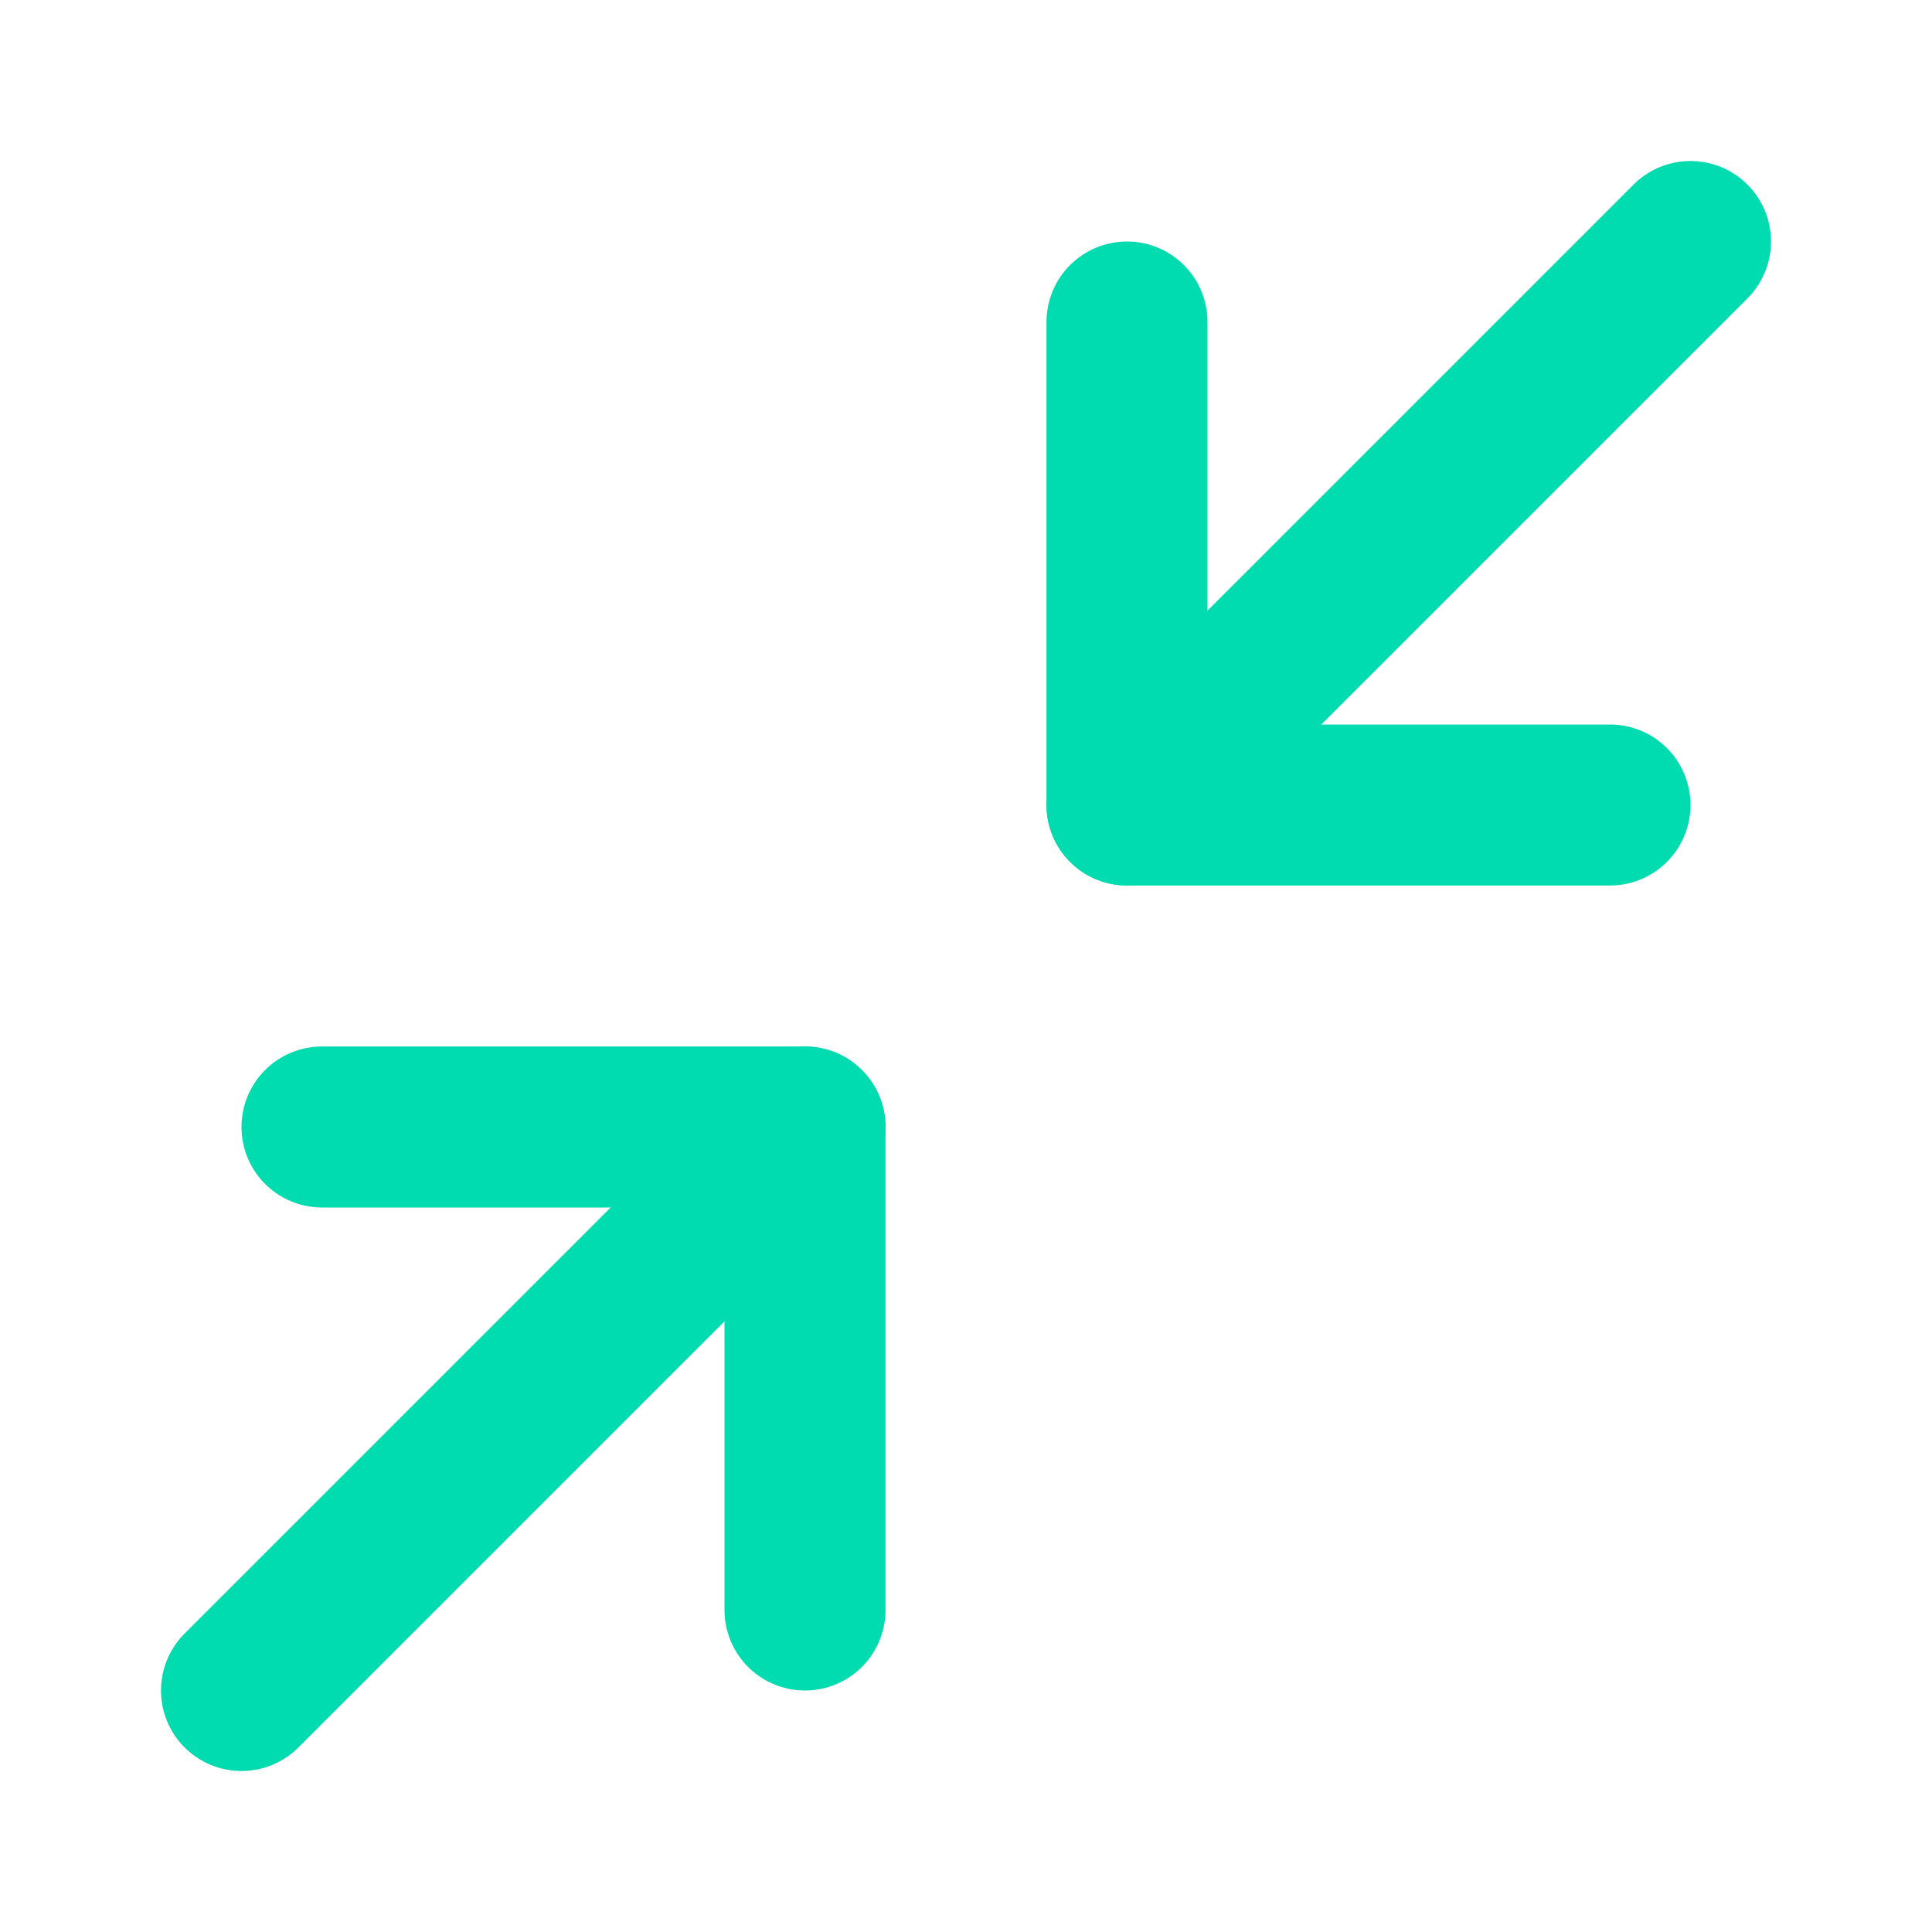
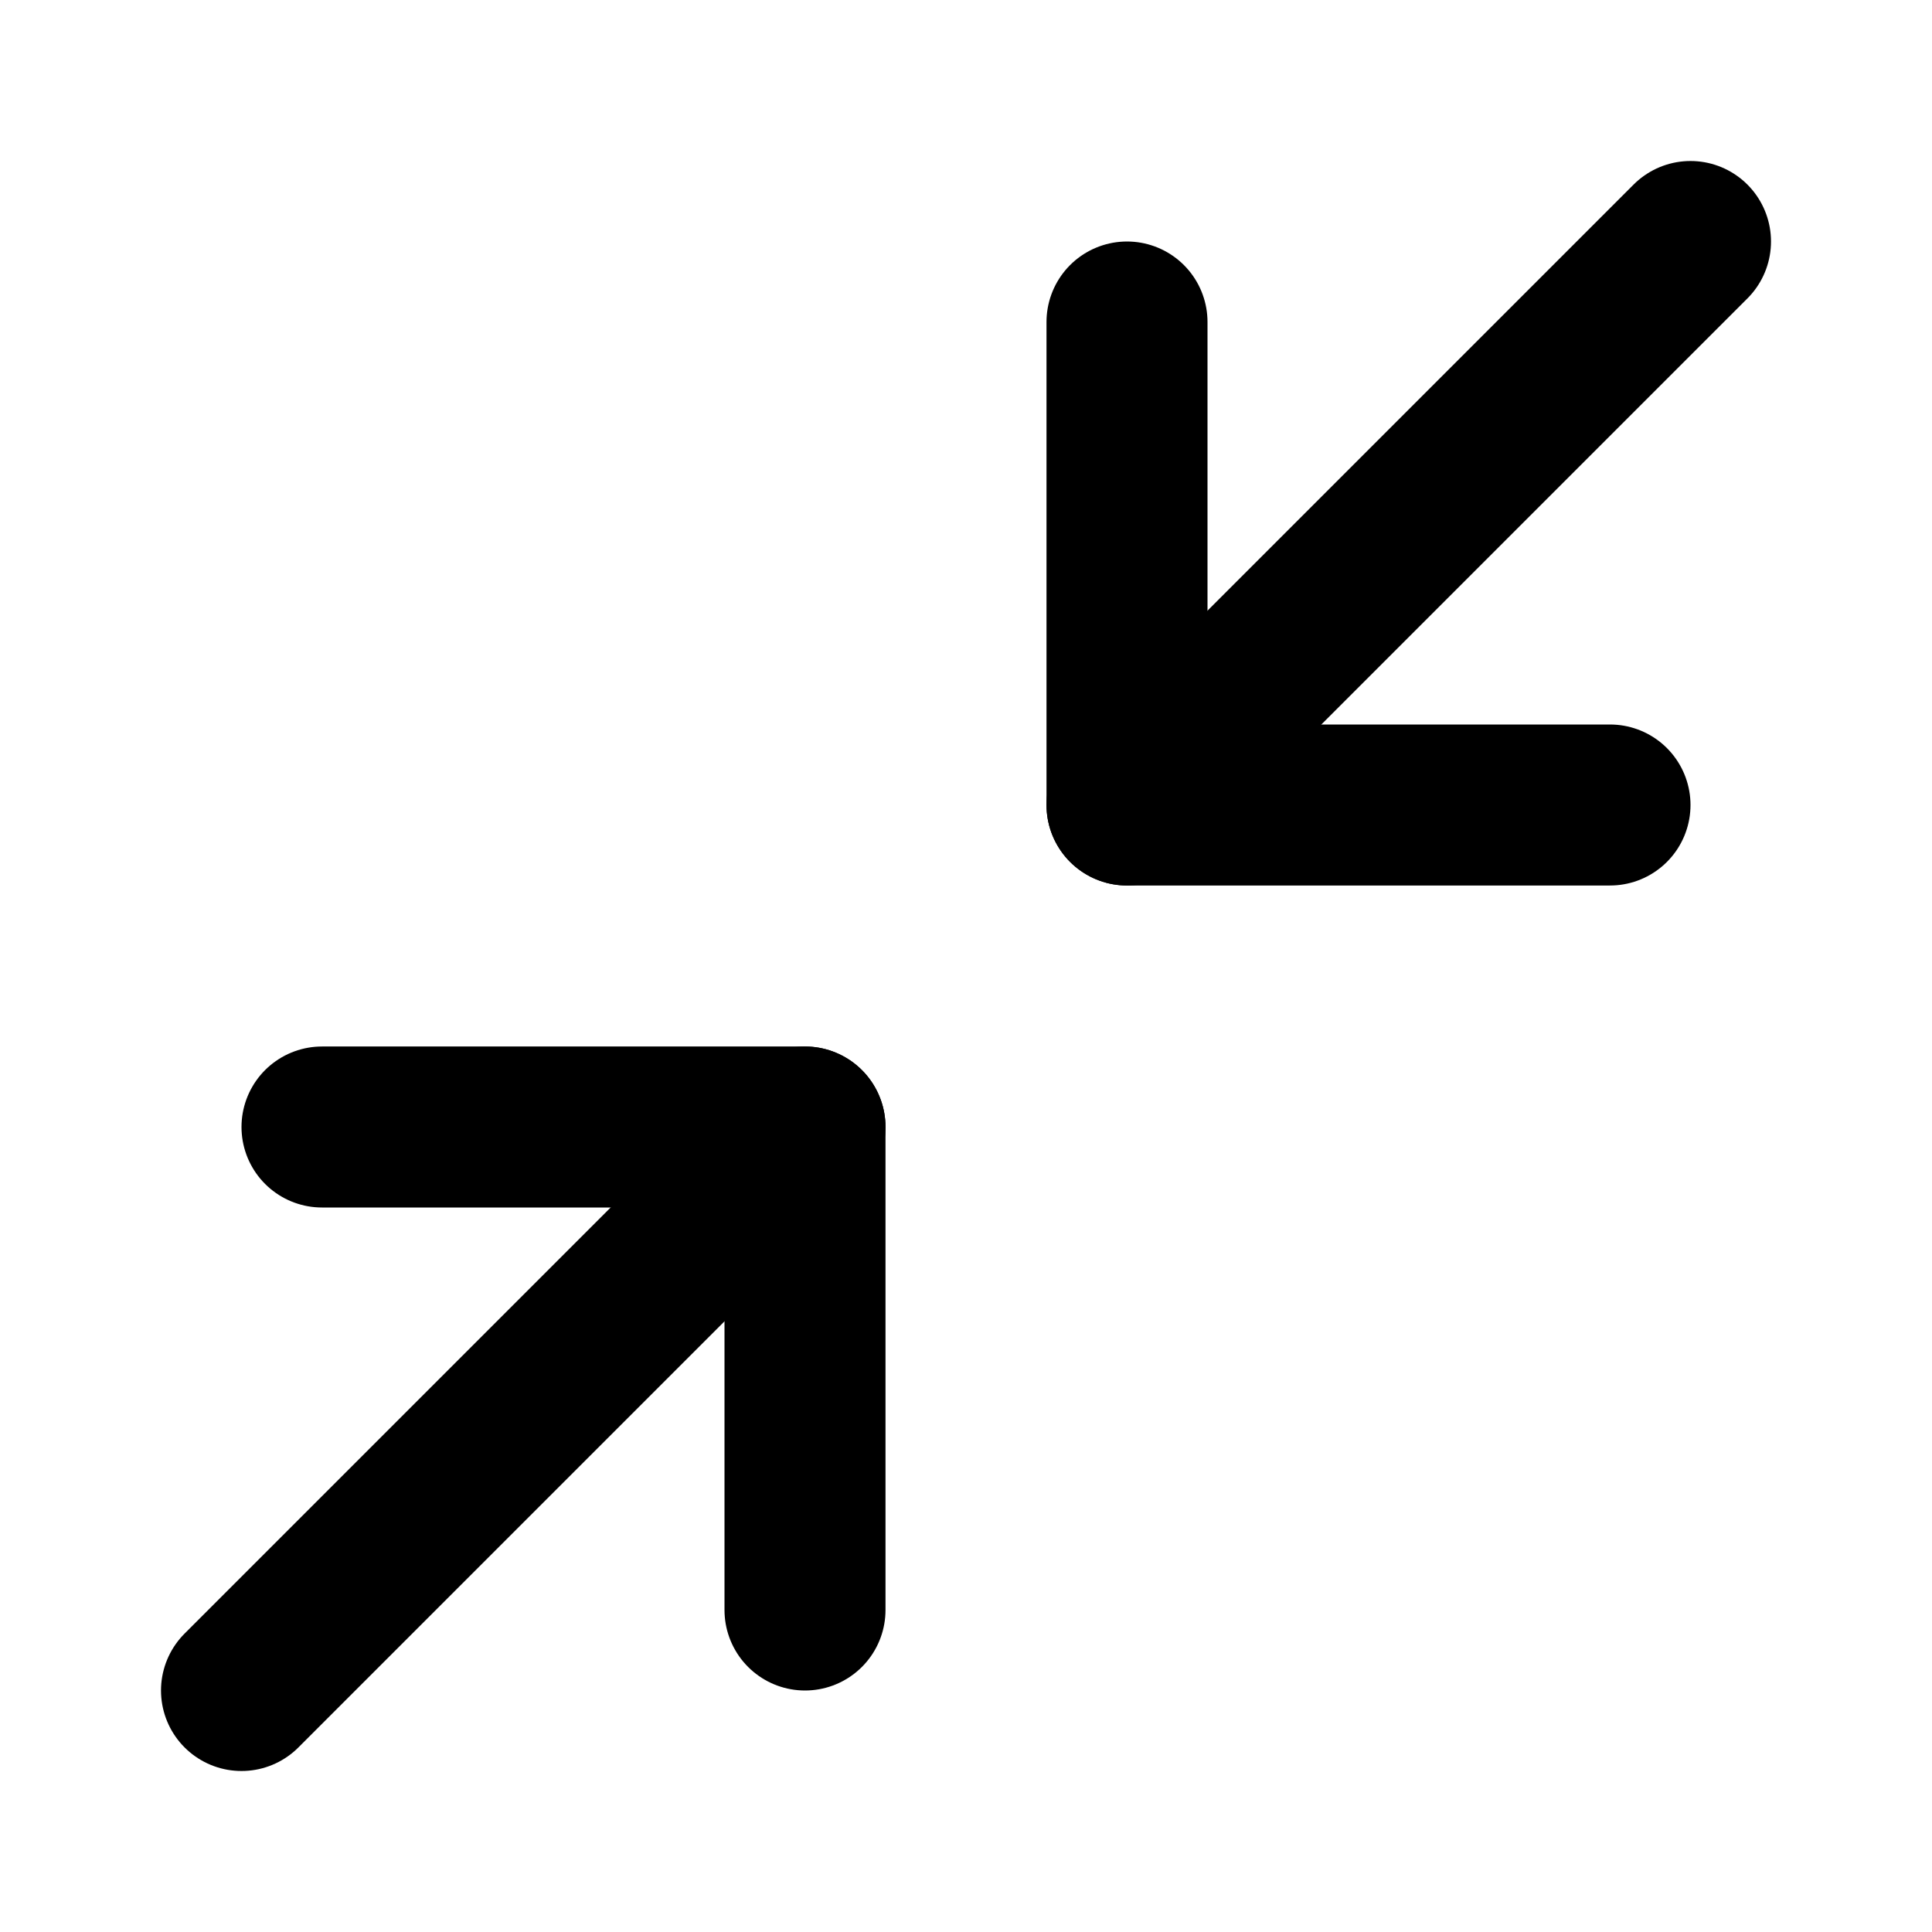
- <svg xmlns="http://www.w3.org/2000/svg" width="40" height="40" viewBox="0 0 24 24" fill="none" stroke="#00dbaf" stroke-width="2" stroke-linecap="round" stroke-linejoin="round" class="lucide lucide-minimize2-icon lucide-minimize-2">
+ <svg xmlns="http://www.w3.org/2000/svg" width="40" height="40" viewBox="0 0 24 24" fill="none" stroke="currentColor" stroke-width="2" stroke-linecap="round" stroke-linejoin="round" class="lucide lucide-minimize2-icon lucide-minimize-2">
  <path d="m14 10 7-7" />
  <path d="M20 10h-6V4" />
  <path d="m3 21 7-7" />
  <path d="M4 14h6v6" />
</svg>
